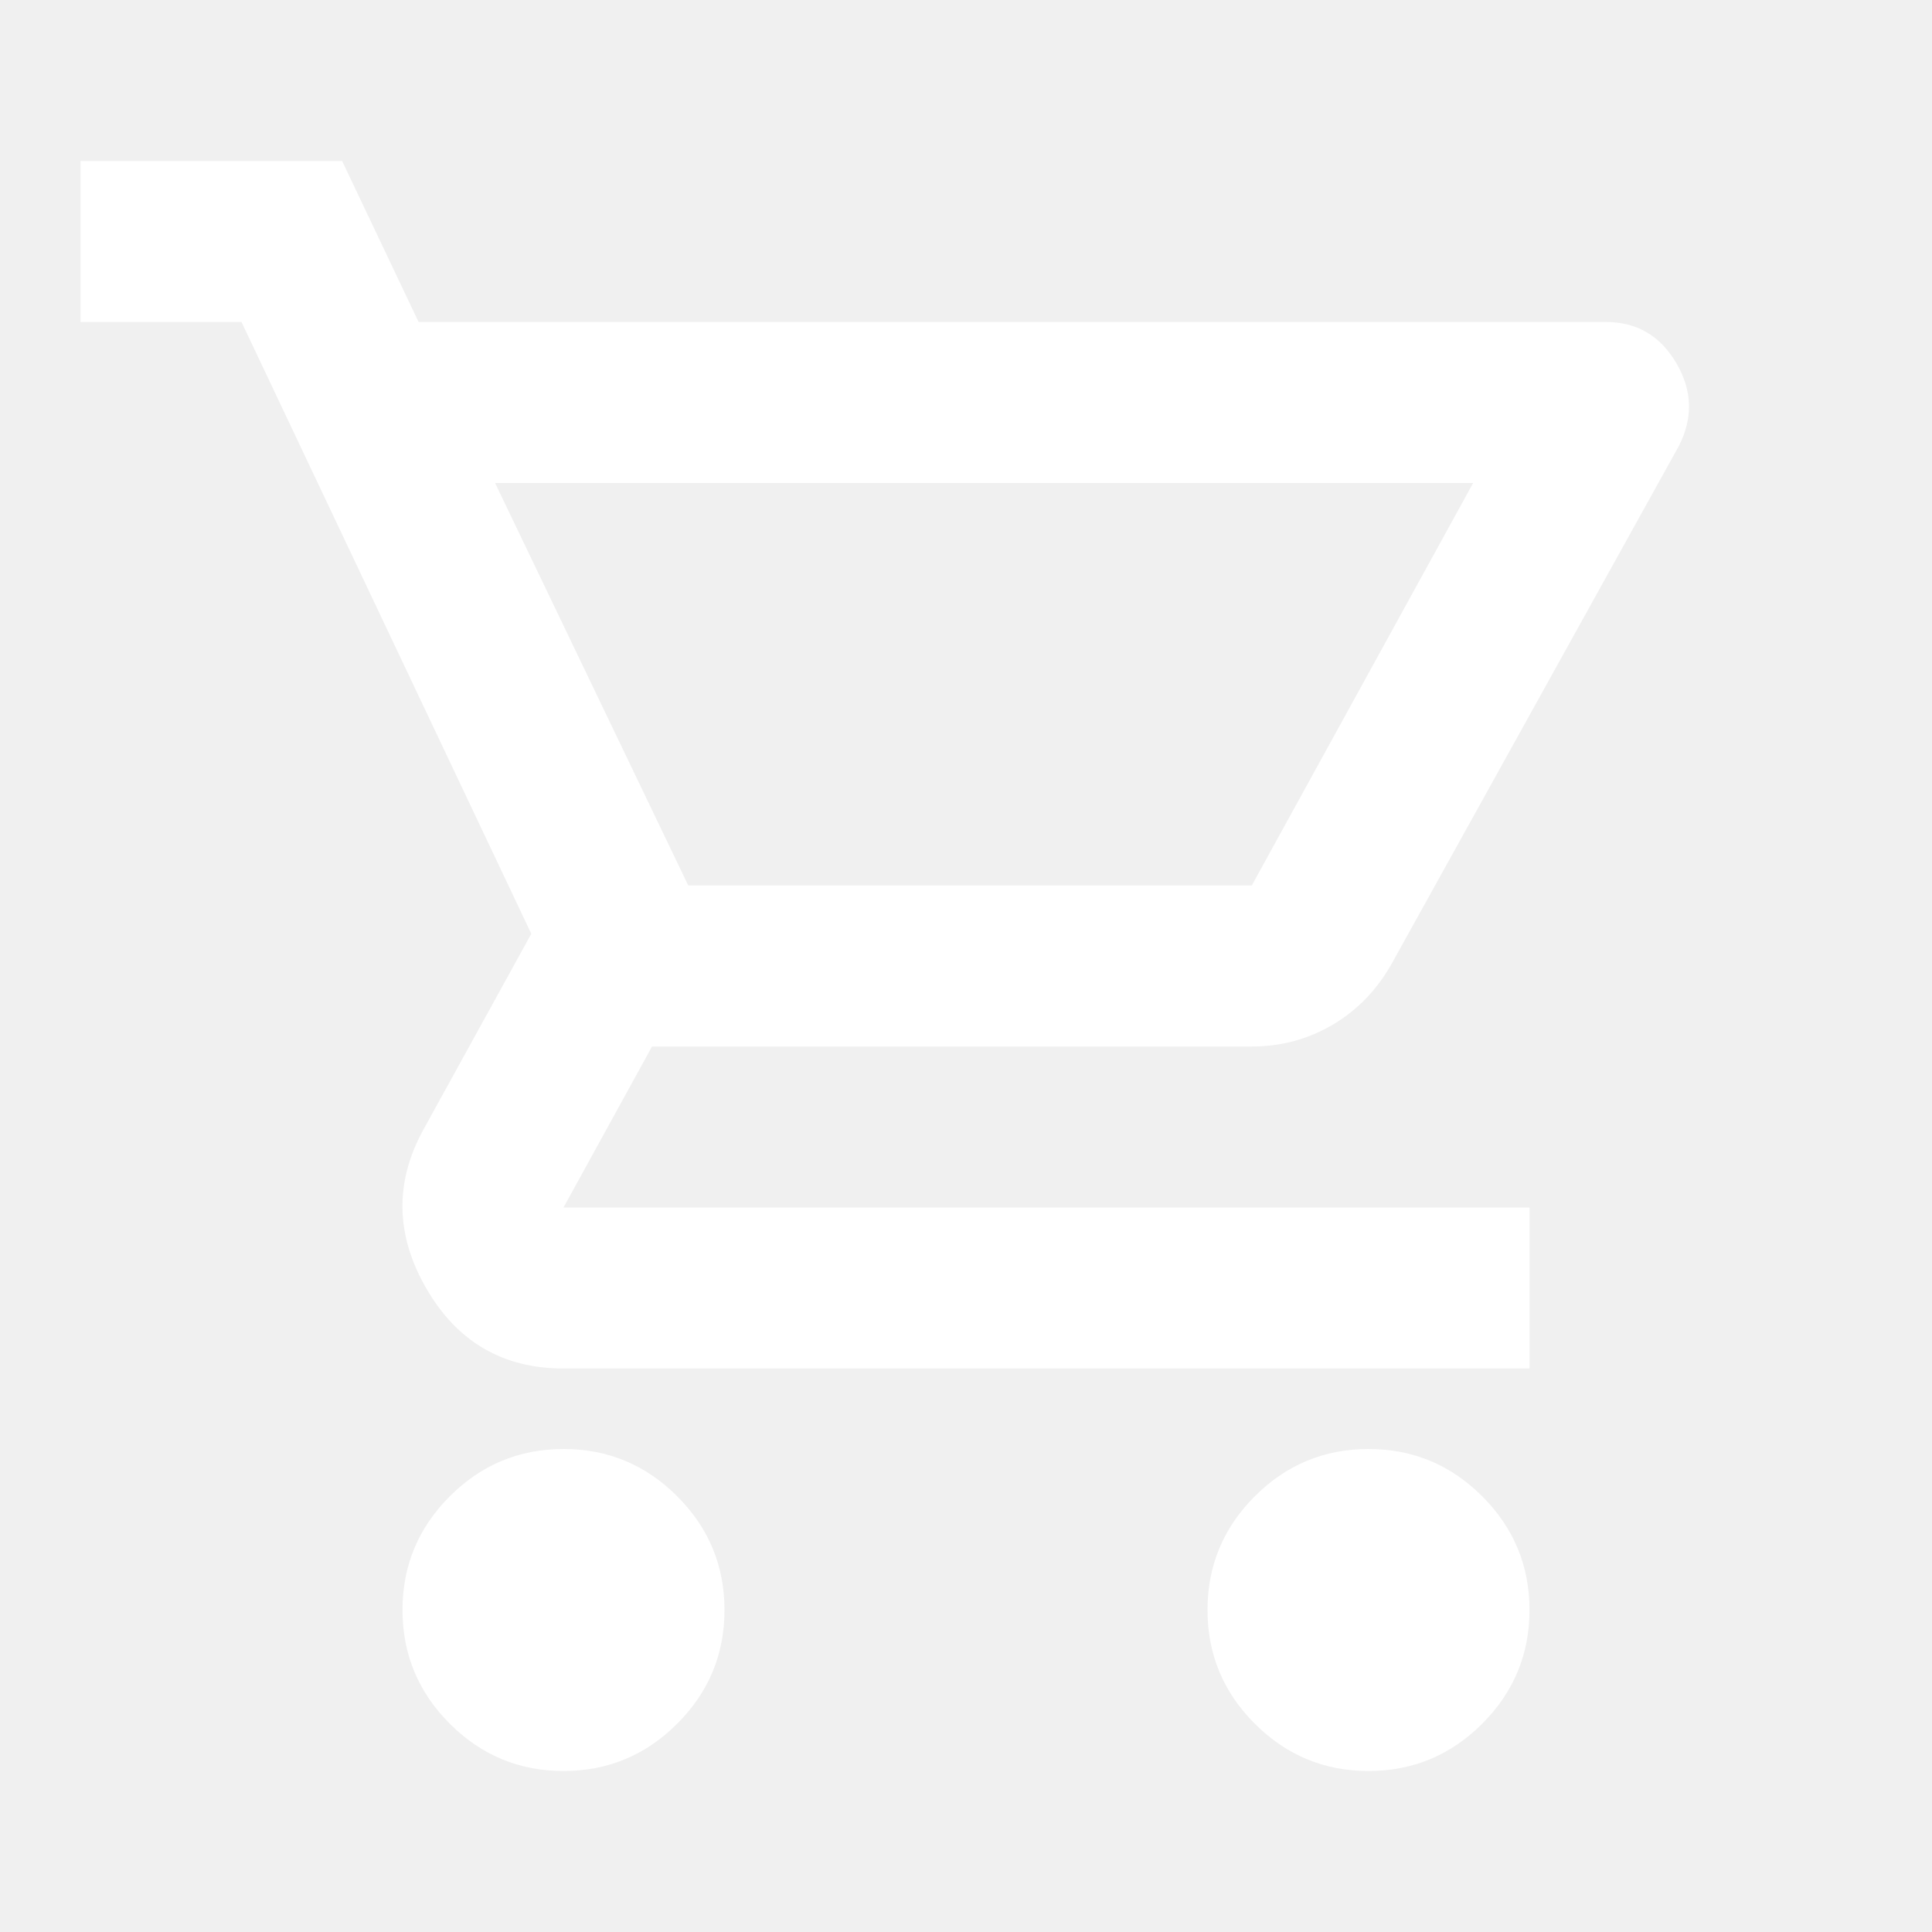
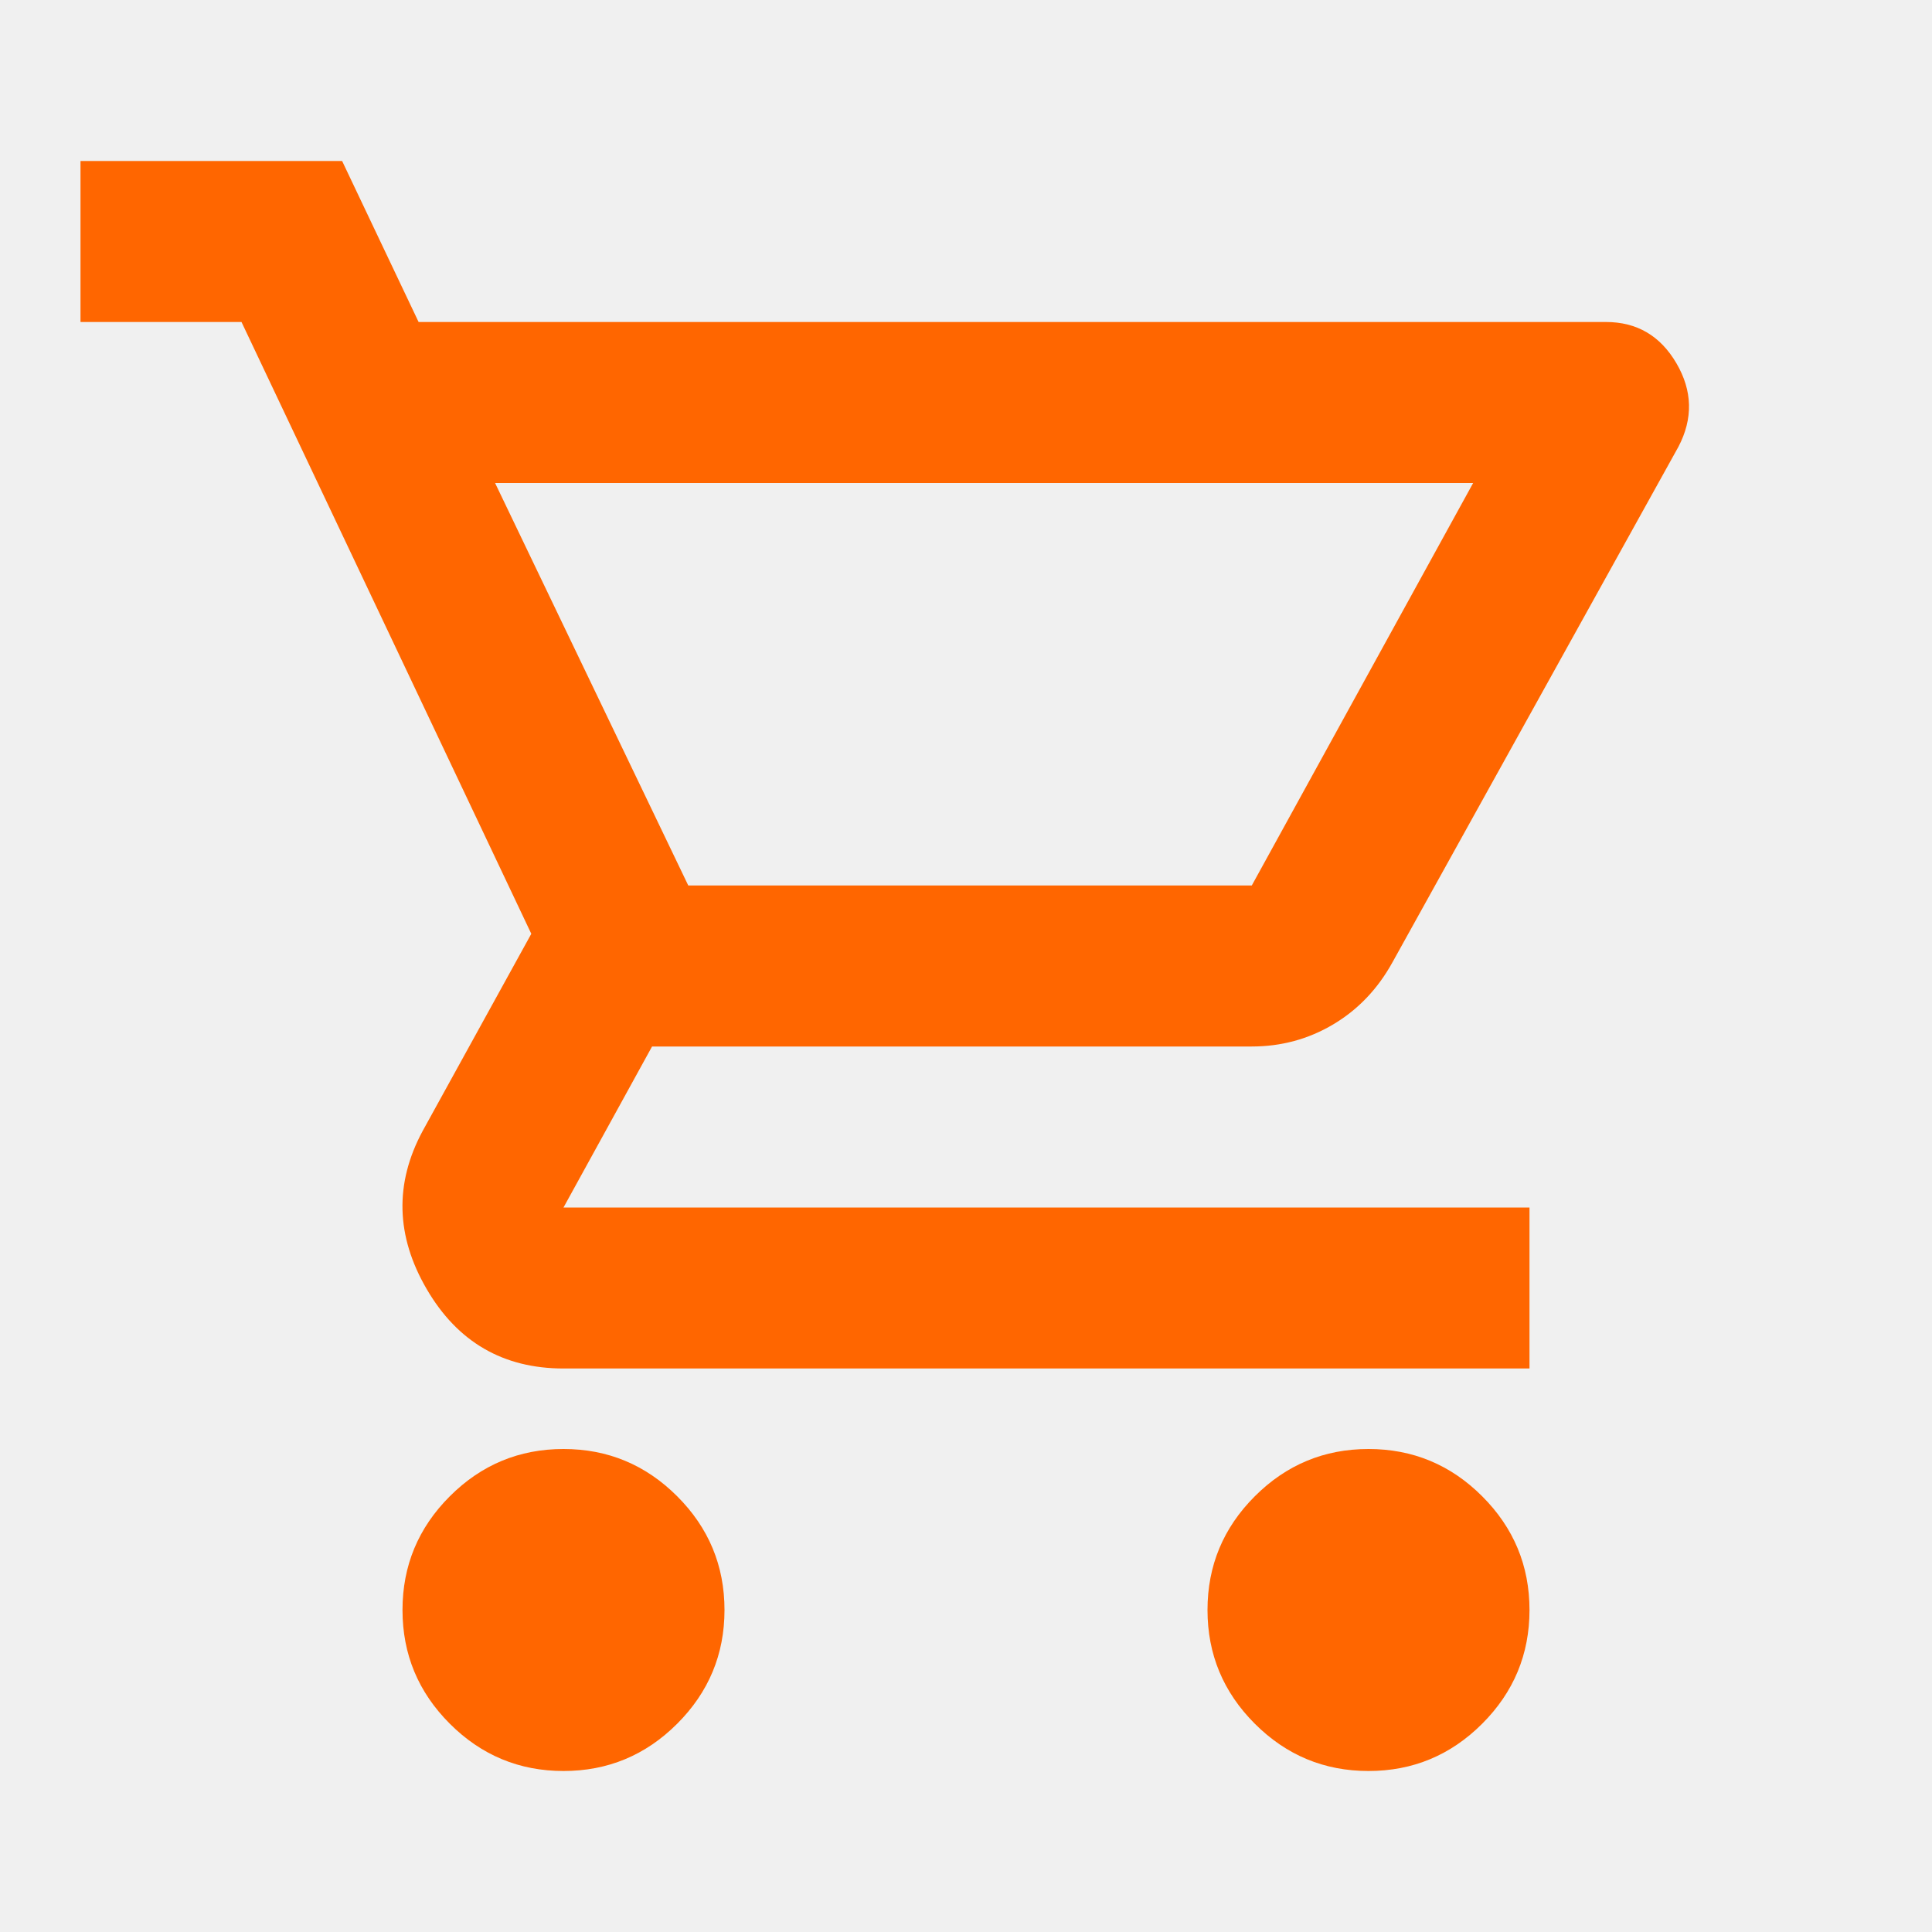
- <svg xmlns="http://www.w3.org/2000/svg" height="24" viewBox="0 -960 960 960" width="24" style="fill: white;">
+ <svg xmlns="http://www.w3.org/2000/svg" height="24" viewBox="0 -960 960 960" width="24" style="fill: #FF6600;">
  <path d="M280-80q-33 0-56.5-23.5T200-160q0-33 23.5-56.5T280-240q33 0 56.5 23.5T360-160q0 33-23.5 56.5T280-80Zm400 0q-33 0-56.5-23.5T600-160q0-33 23.5-56.5T680-240q33 0 56.5 23.5T760-160q0 33-23.5 56.5T680-80ZM246-720l96 200h280l110-200H246Zm-38-80h590q23 0 35 20.5t1 41.5L692-482q-11 20-29.5 31T622-440H324l-44 80h480v80H280q-45 0-68-39.5t-2-78.5l54-98-144-304H40v-80h130l38 80Zm134 280h280-280Z" />
</svg>
